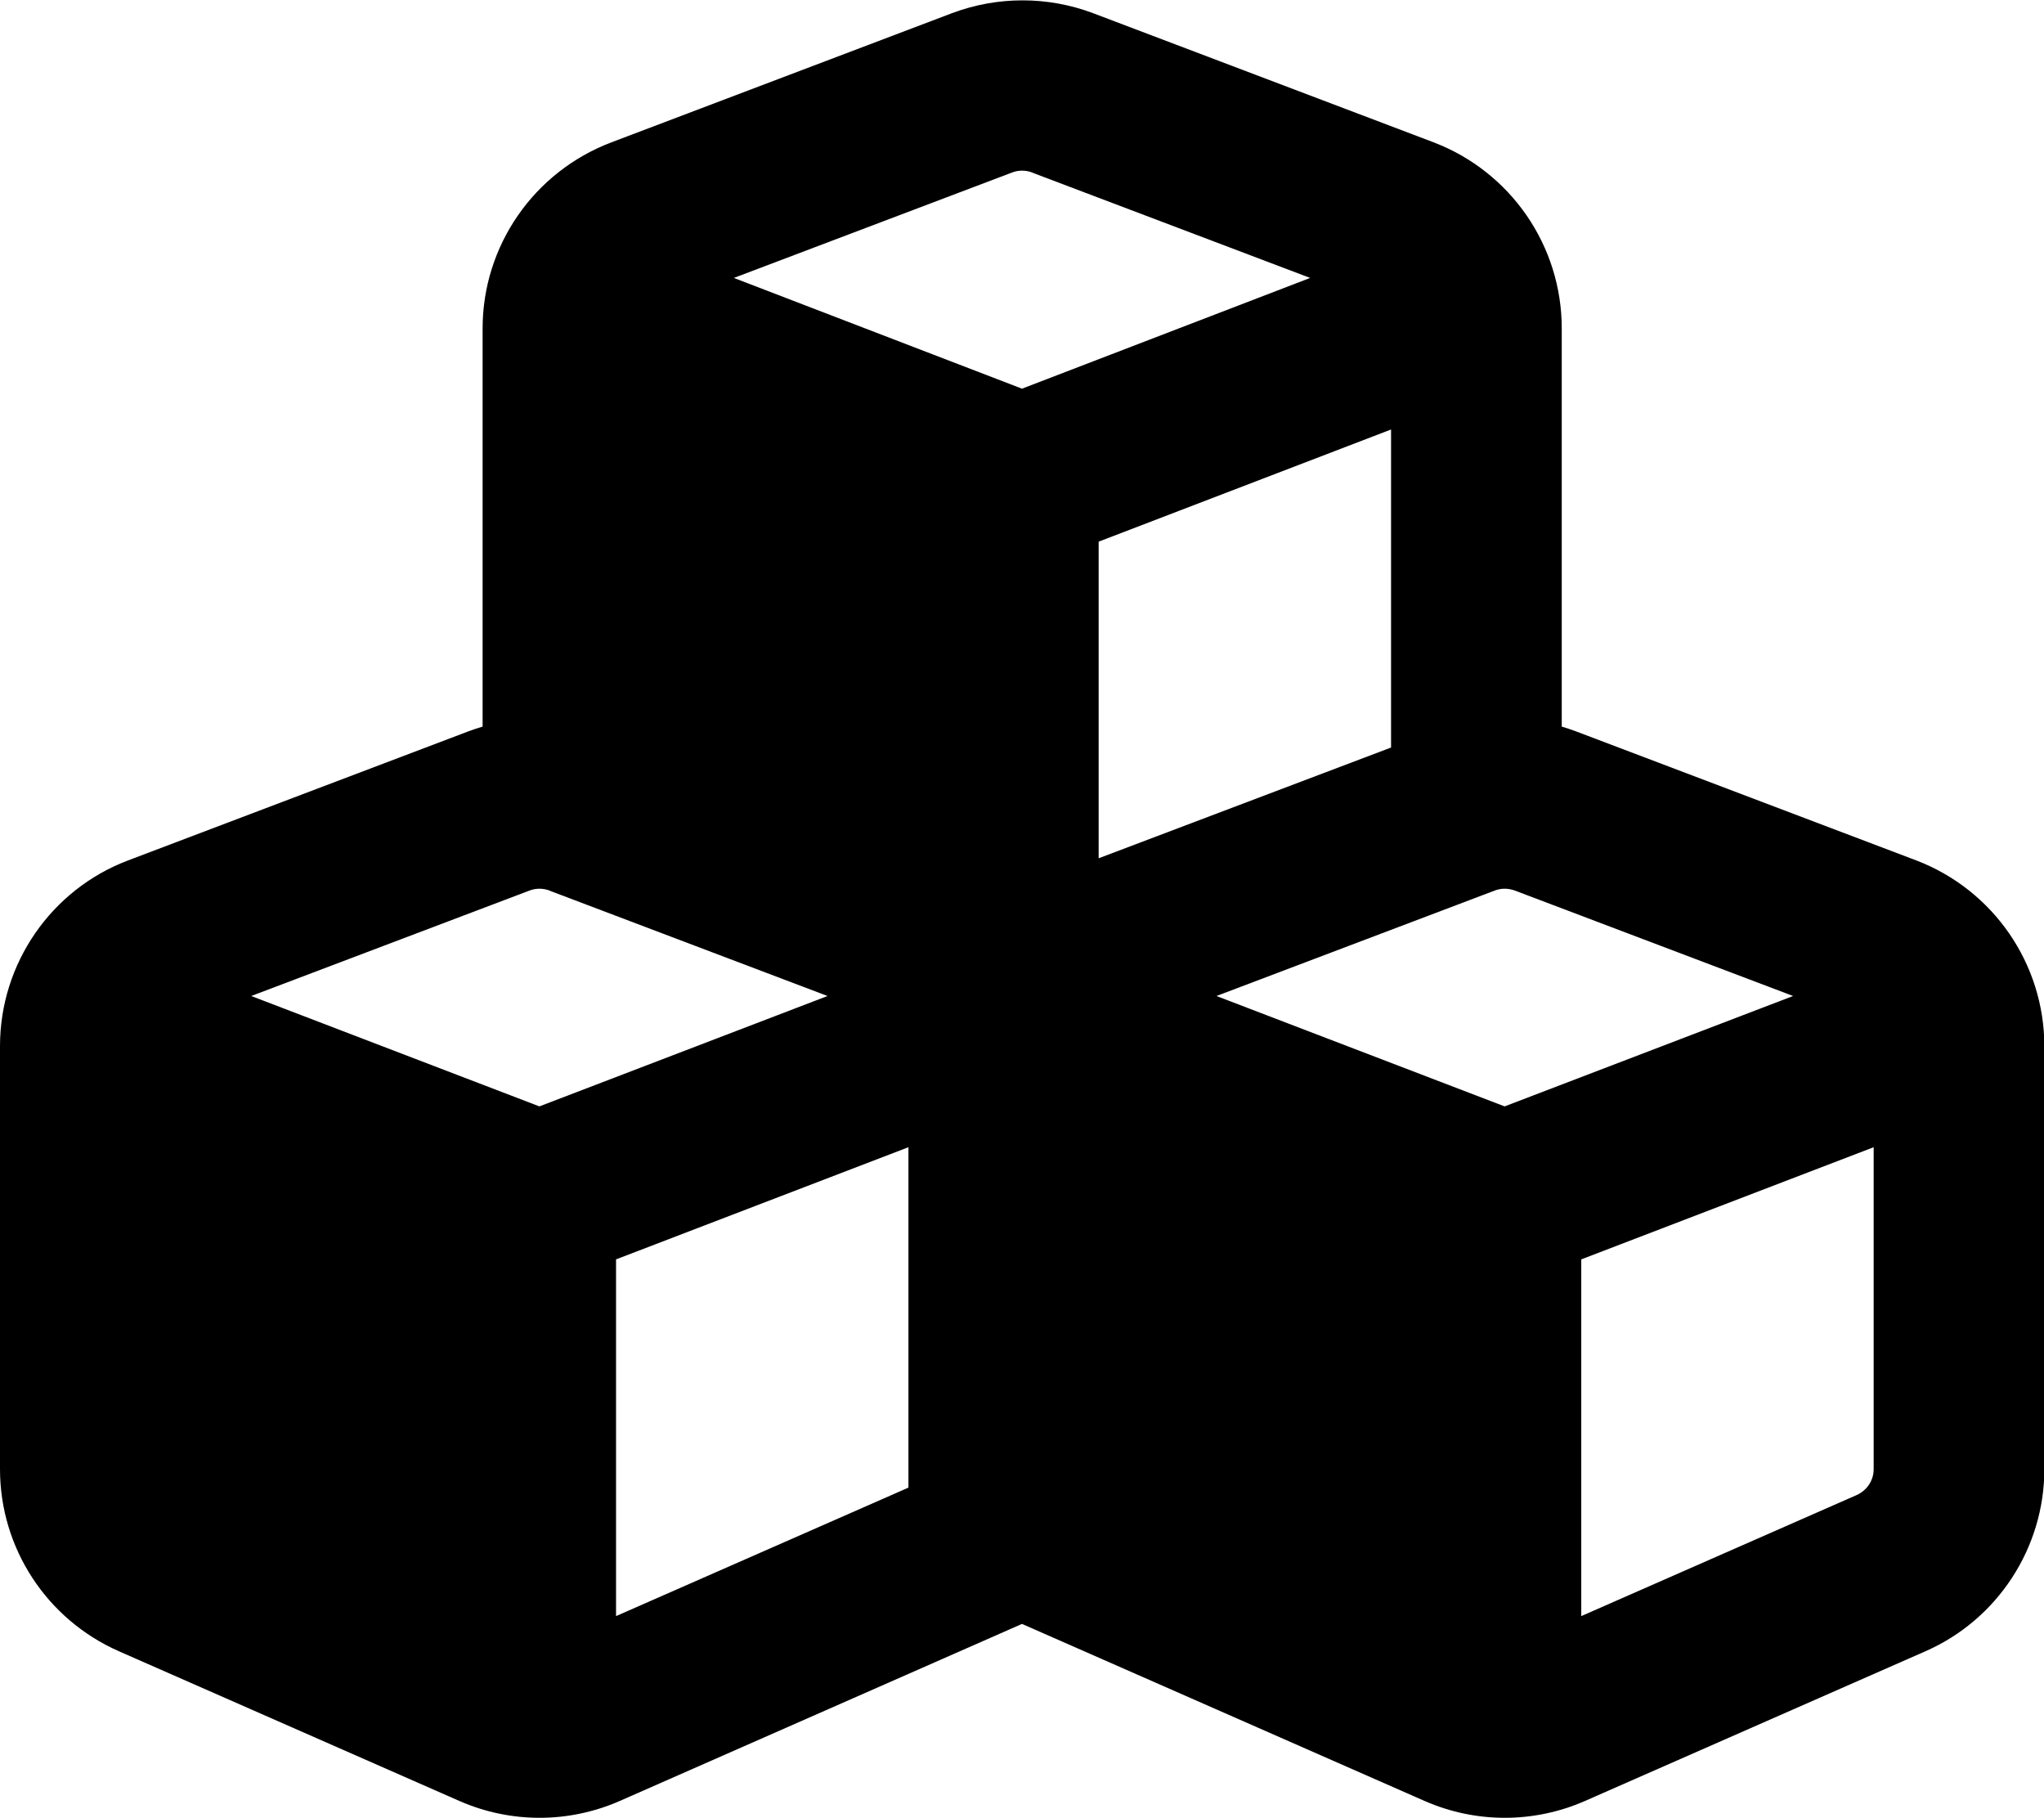
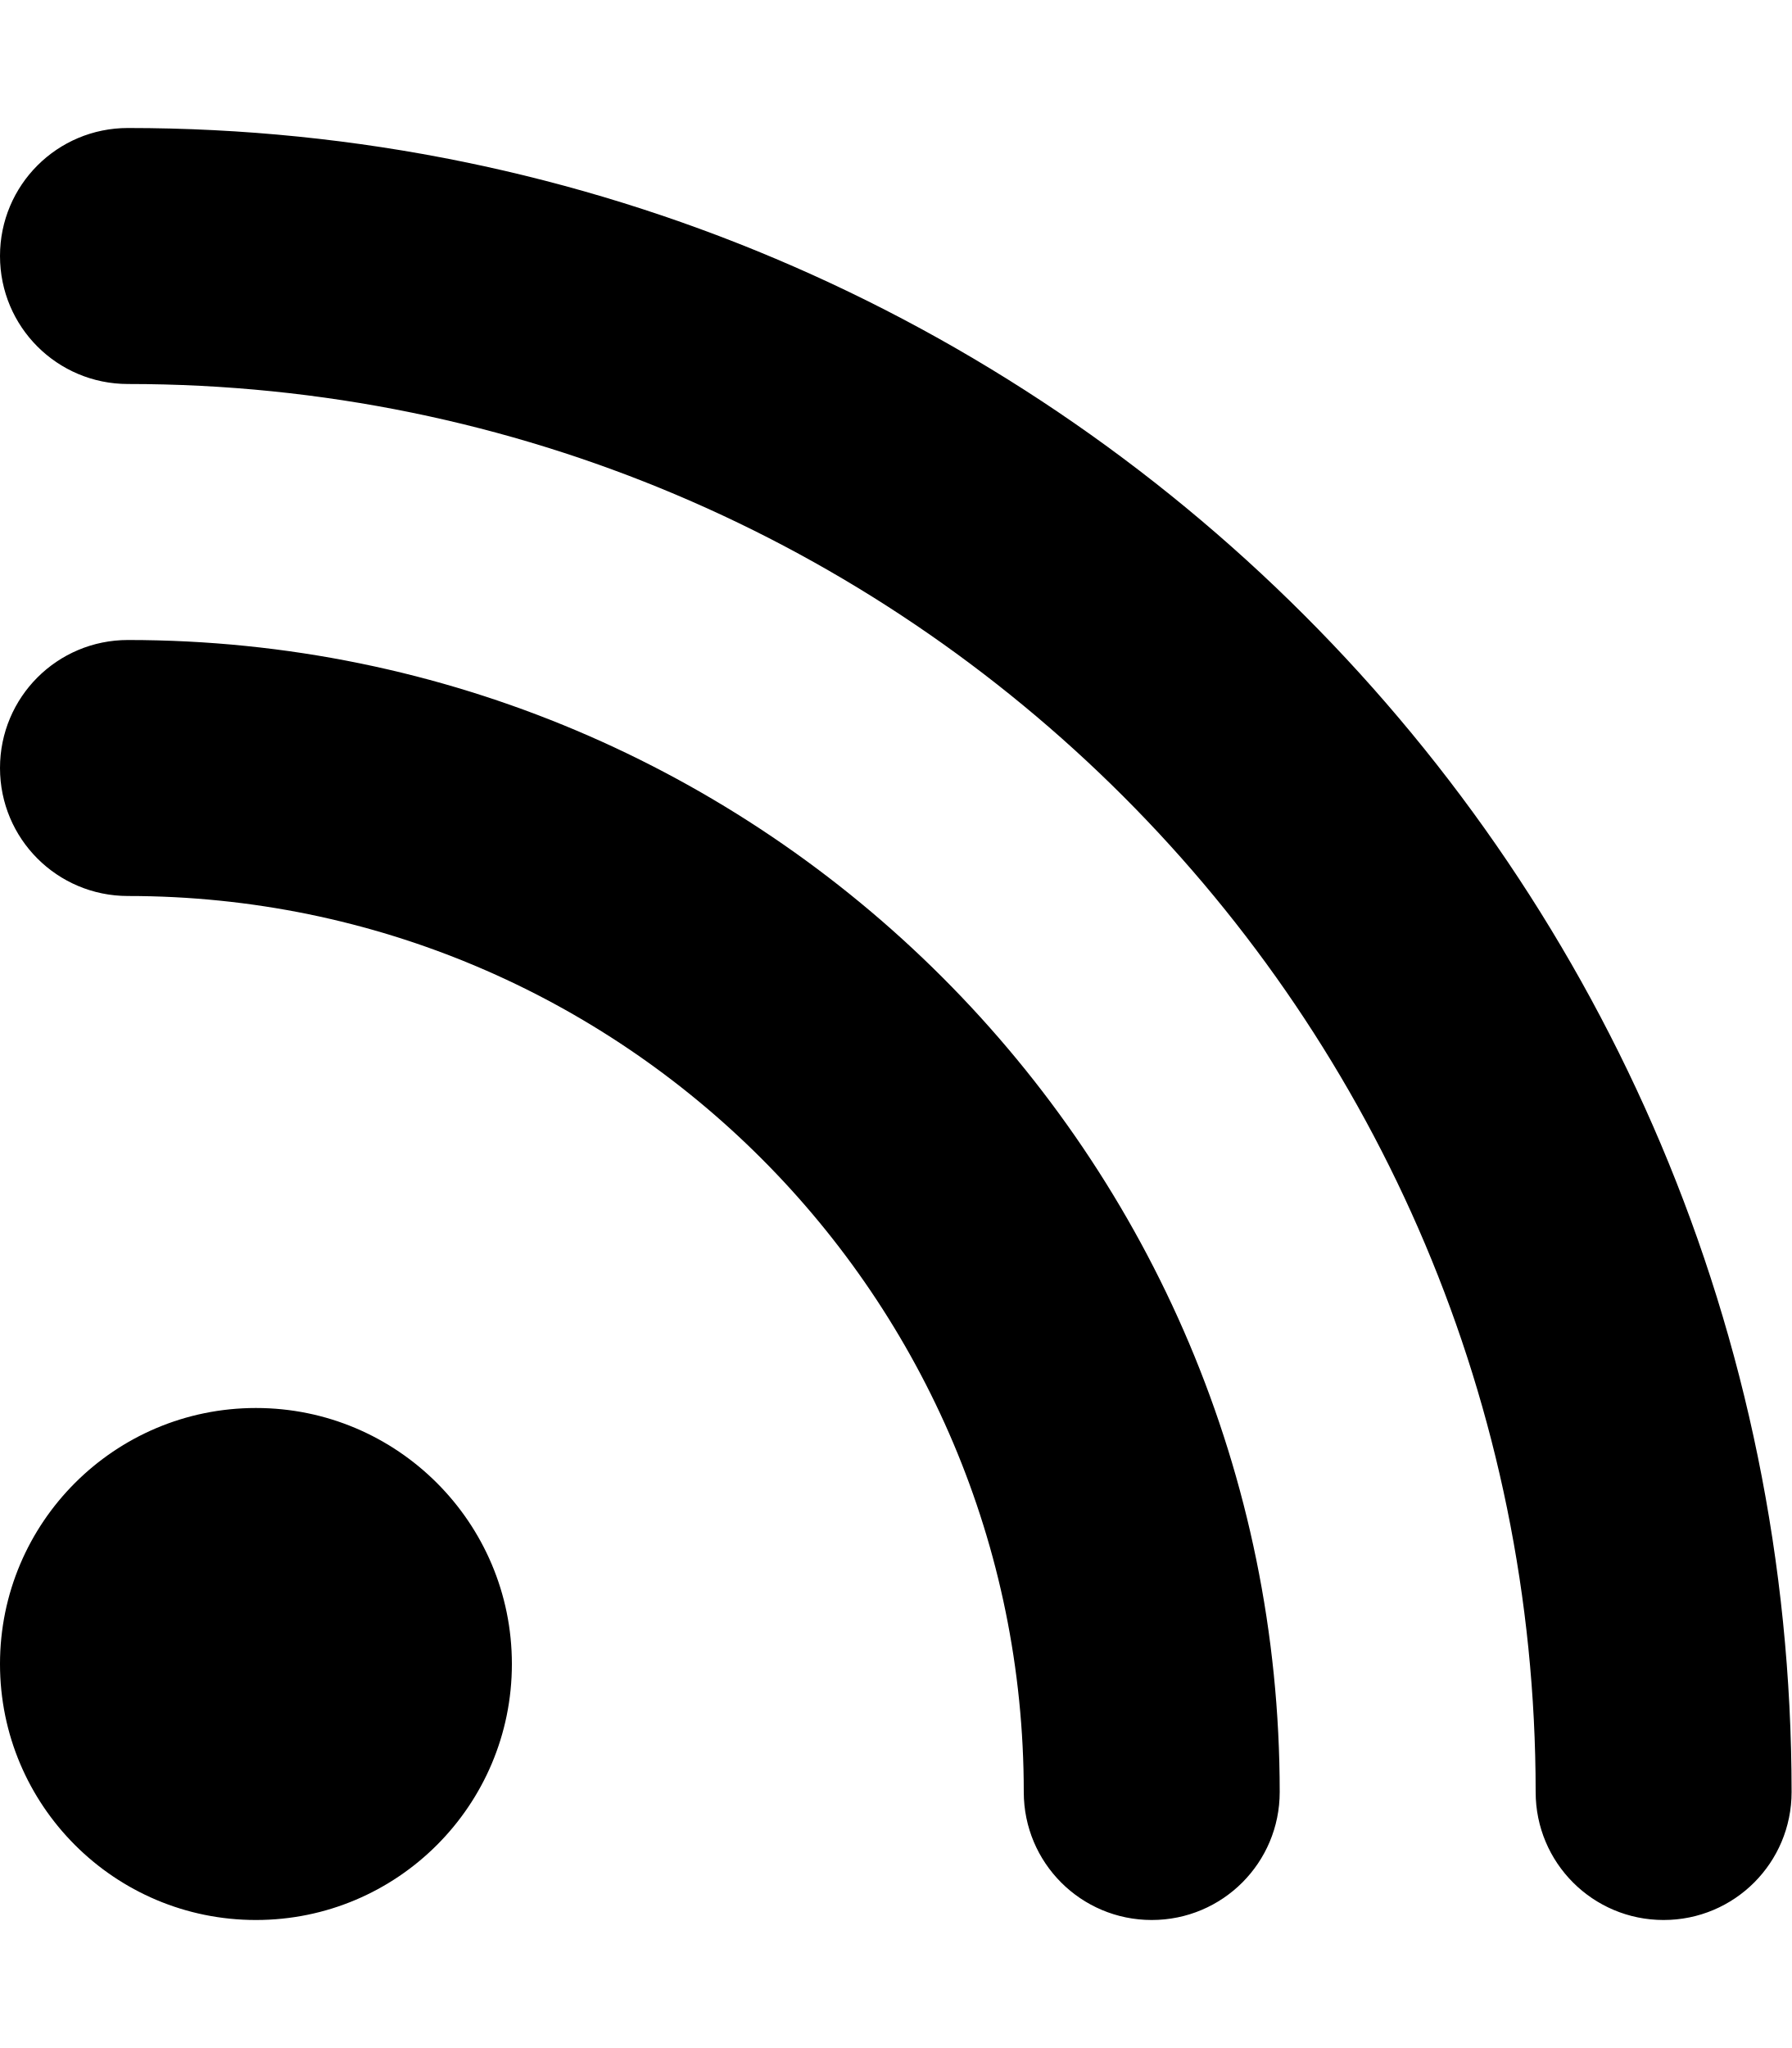
- <svg xmlns="http://www.w3.org/2000/svg" viewBox="0 0 576 512">
-   <path d="M290.8 48.6l78.4 29.7L288 109.5 206.8 78.3l78.4-29.7c1.8-.7 3.8-.7 5.7 0zM136 92.5l0 112.2c-1.3 .4-2.6 .8-3.9 1.3l-96 36.4C14.4 250.6 0 271.5 0 294.7L0 413.9c0 22.2 13.1 42.3 33.5 51.3l96 42.2c14.4 6.3 30.7 6.3 45.1 0L288 457.5l113.5 49.9c14.4 6.3 30.7 6.3 45.1 0l96-42.2c20.3-8.9 33.5-29.1 33.5-51.3l0-119.1c0-23.3-14.4-44.1-36.1-52.4l-96-36.4c-1.3-.5-2.6-.9-3.9-1.3l0-112.2c0-23.3-14.4-44.1-36.1-52.4l-96-36.4c-12.8-4.8-26.9-4.8-39.7 0l-96 36.4C150.4 48.4 136 69.3 136 92.5zM392 210.6l-82.4 31.2 0-89.2L392 121l0 89.6zM154.8 250.9l78.4 29.7L152 311.7 70.8 280.6l78.4-29.7c1.8-.7 3.8-.7 5.7 0zm18.8 204.4l0-100.5L256 323.2l0 95.9-82.4 36.2zM421.2 250.9c1.8-.7 3.8-.7 5.7 0l78.4 29.7L424 311.7l-81.2-31.1 78.4-29.7zM523.2 421.2l-77.6 34.1 0-100.5L528 323.2l0 90.7c0 3.2-1.9 6-4.8 7.3z" />
+ <svg xmlns="http://www.w3.org/2000/svg" viewBox="0 0 448 512">
+   <path d="M0 64C0 46.3 14.3 32 32 32c229.8 0 416 186.2 416 416c0 17.7-14.3 32-32 32s-32-14.3-32-32C384 253.6 226.4 96 32 96C14.3 96 0 81.7 0 64zM0 416a64 64 0 1 1 128 0A64 64 0 1 1 0 416zM32 160c159.1 0 288 128.9 288 288c0 17.7-14.3 32-32 32s-32-14.3-32-32c0-123.7-100.3-224-224-224c-17.7 0-32-14.3-32-32s14.3-32 32-32z" />
</svg>
